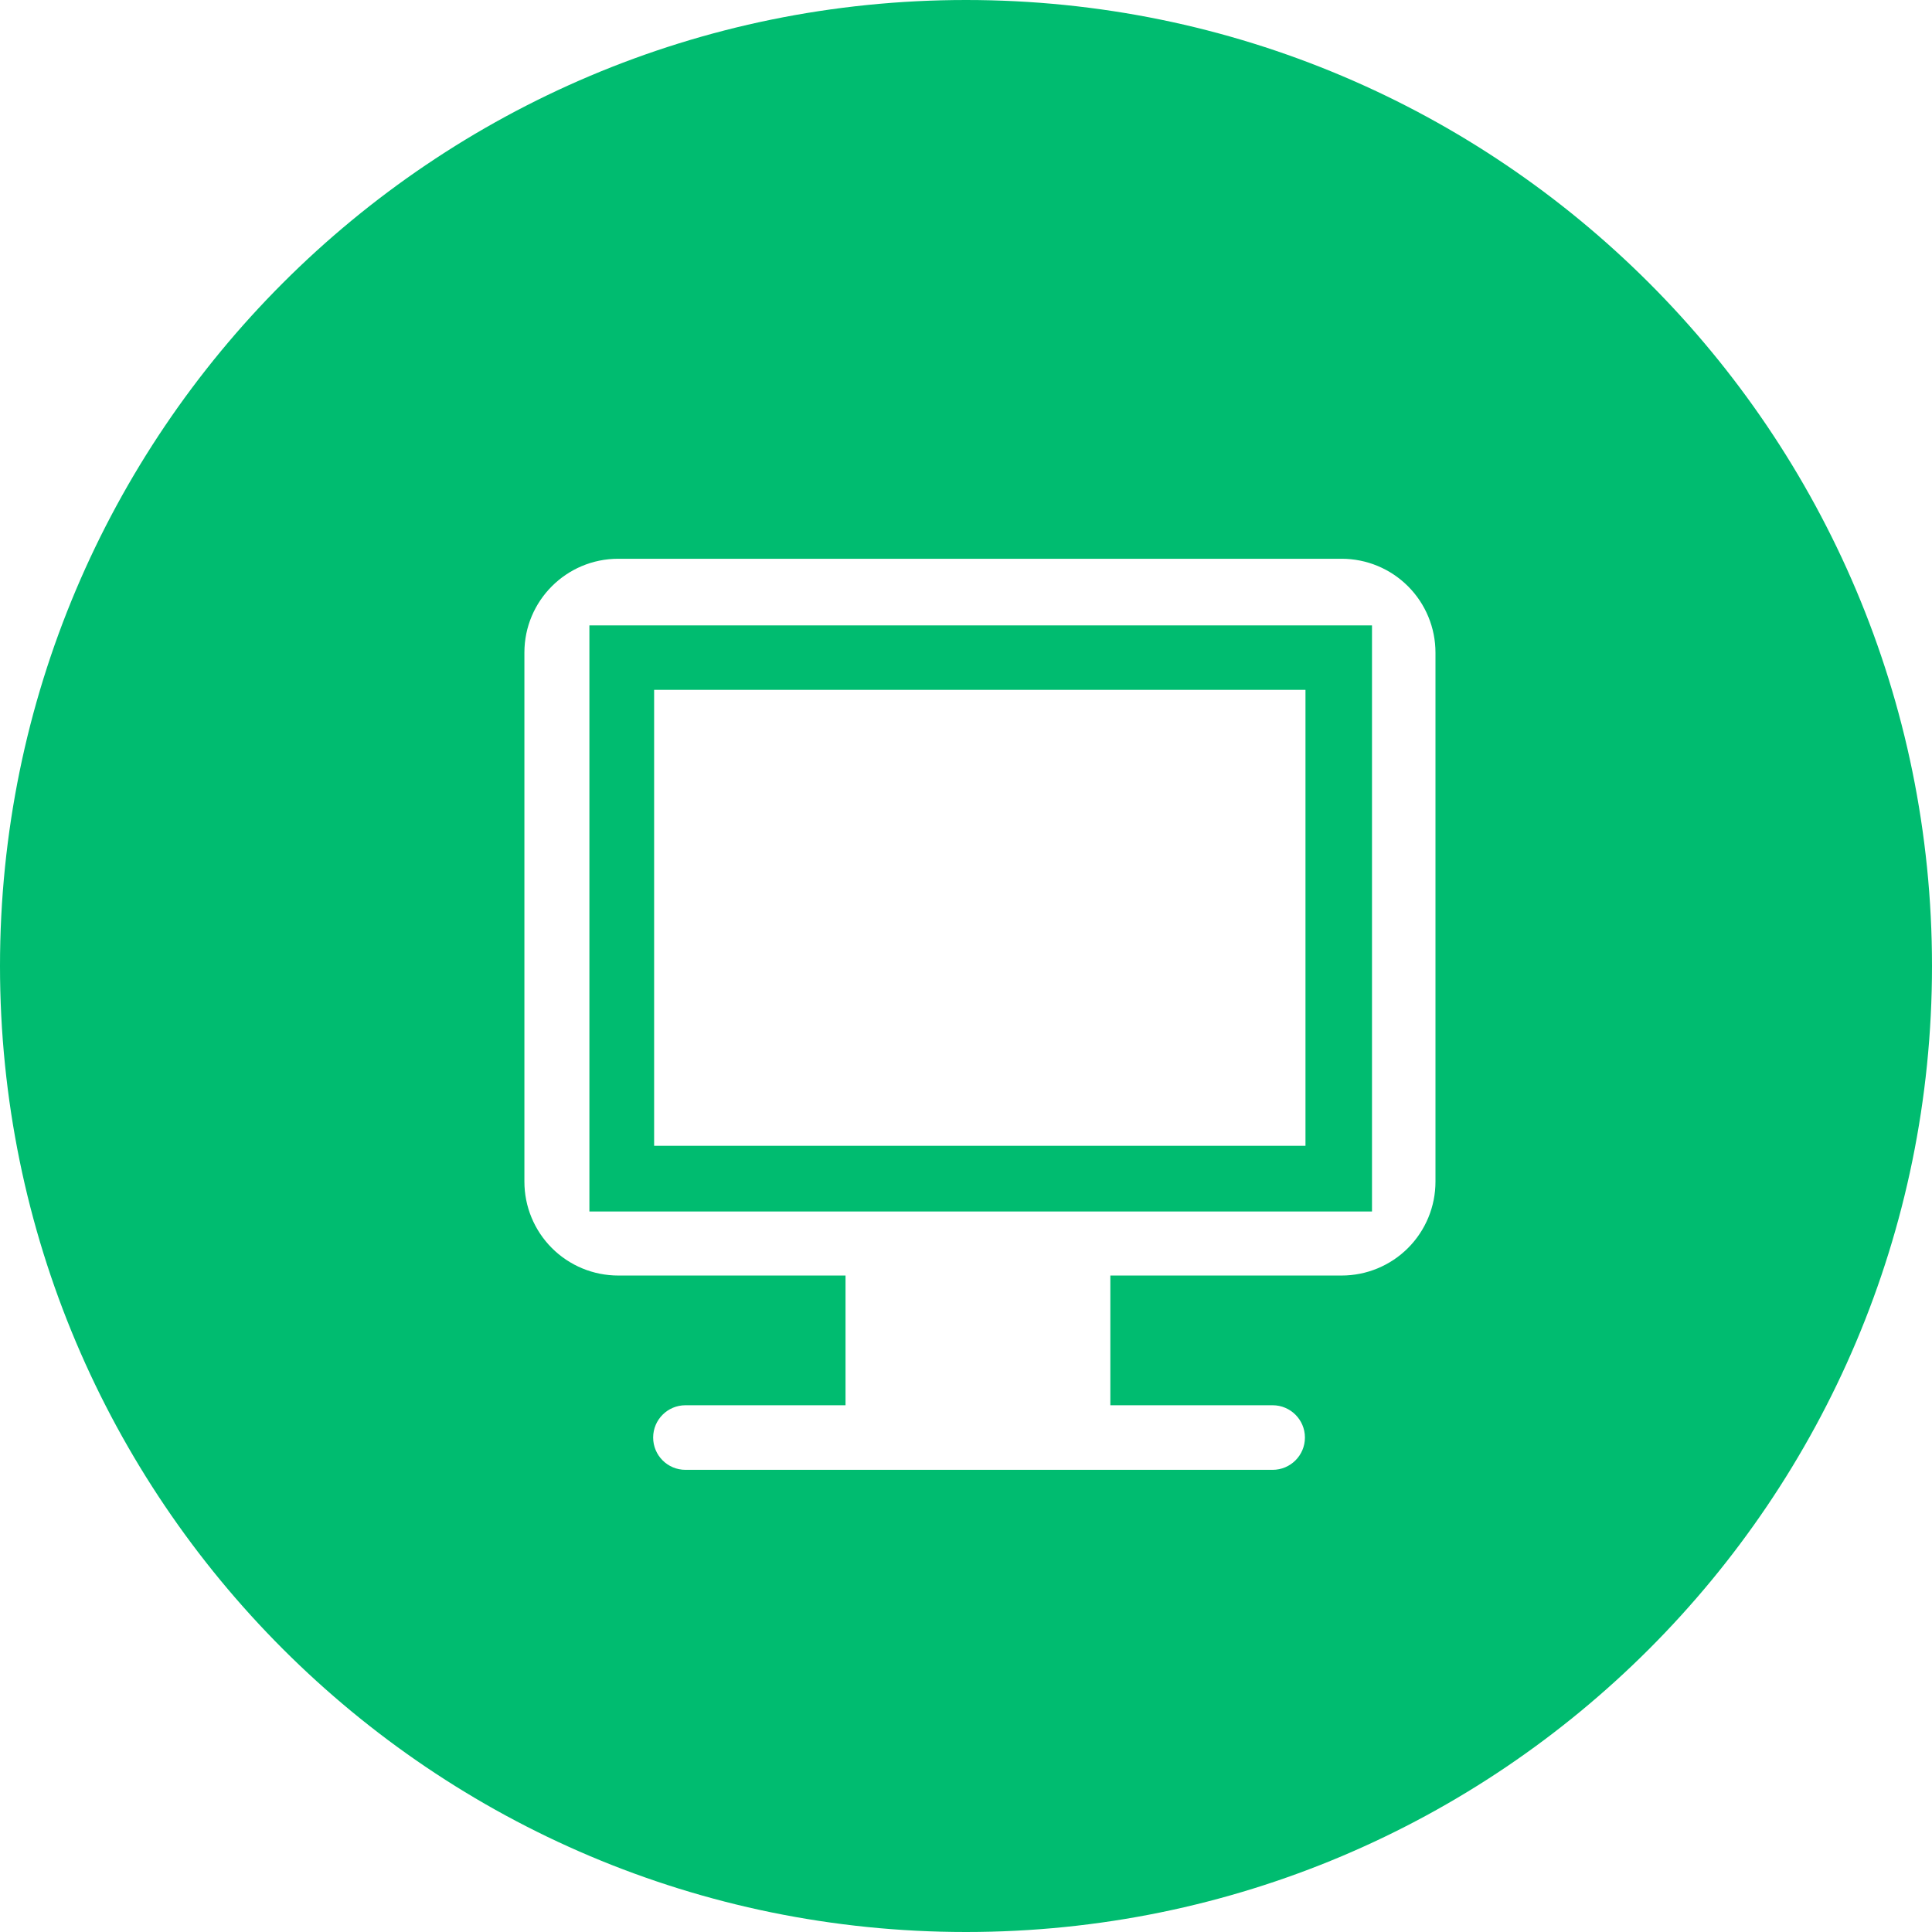
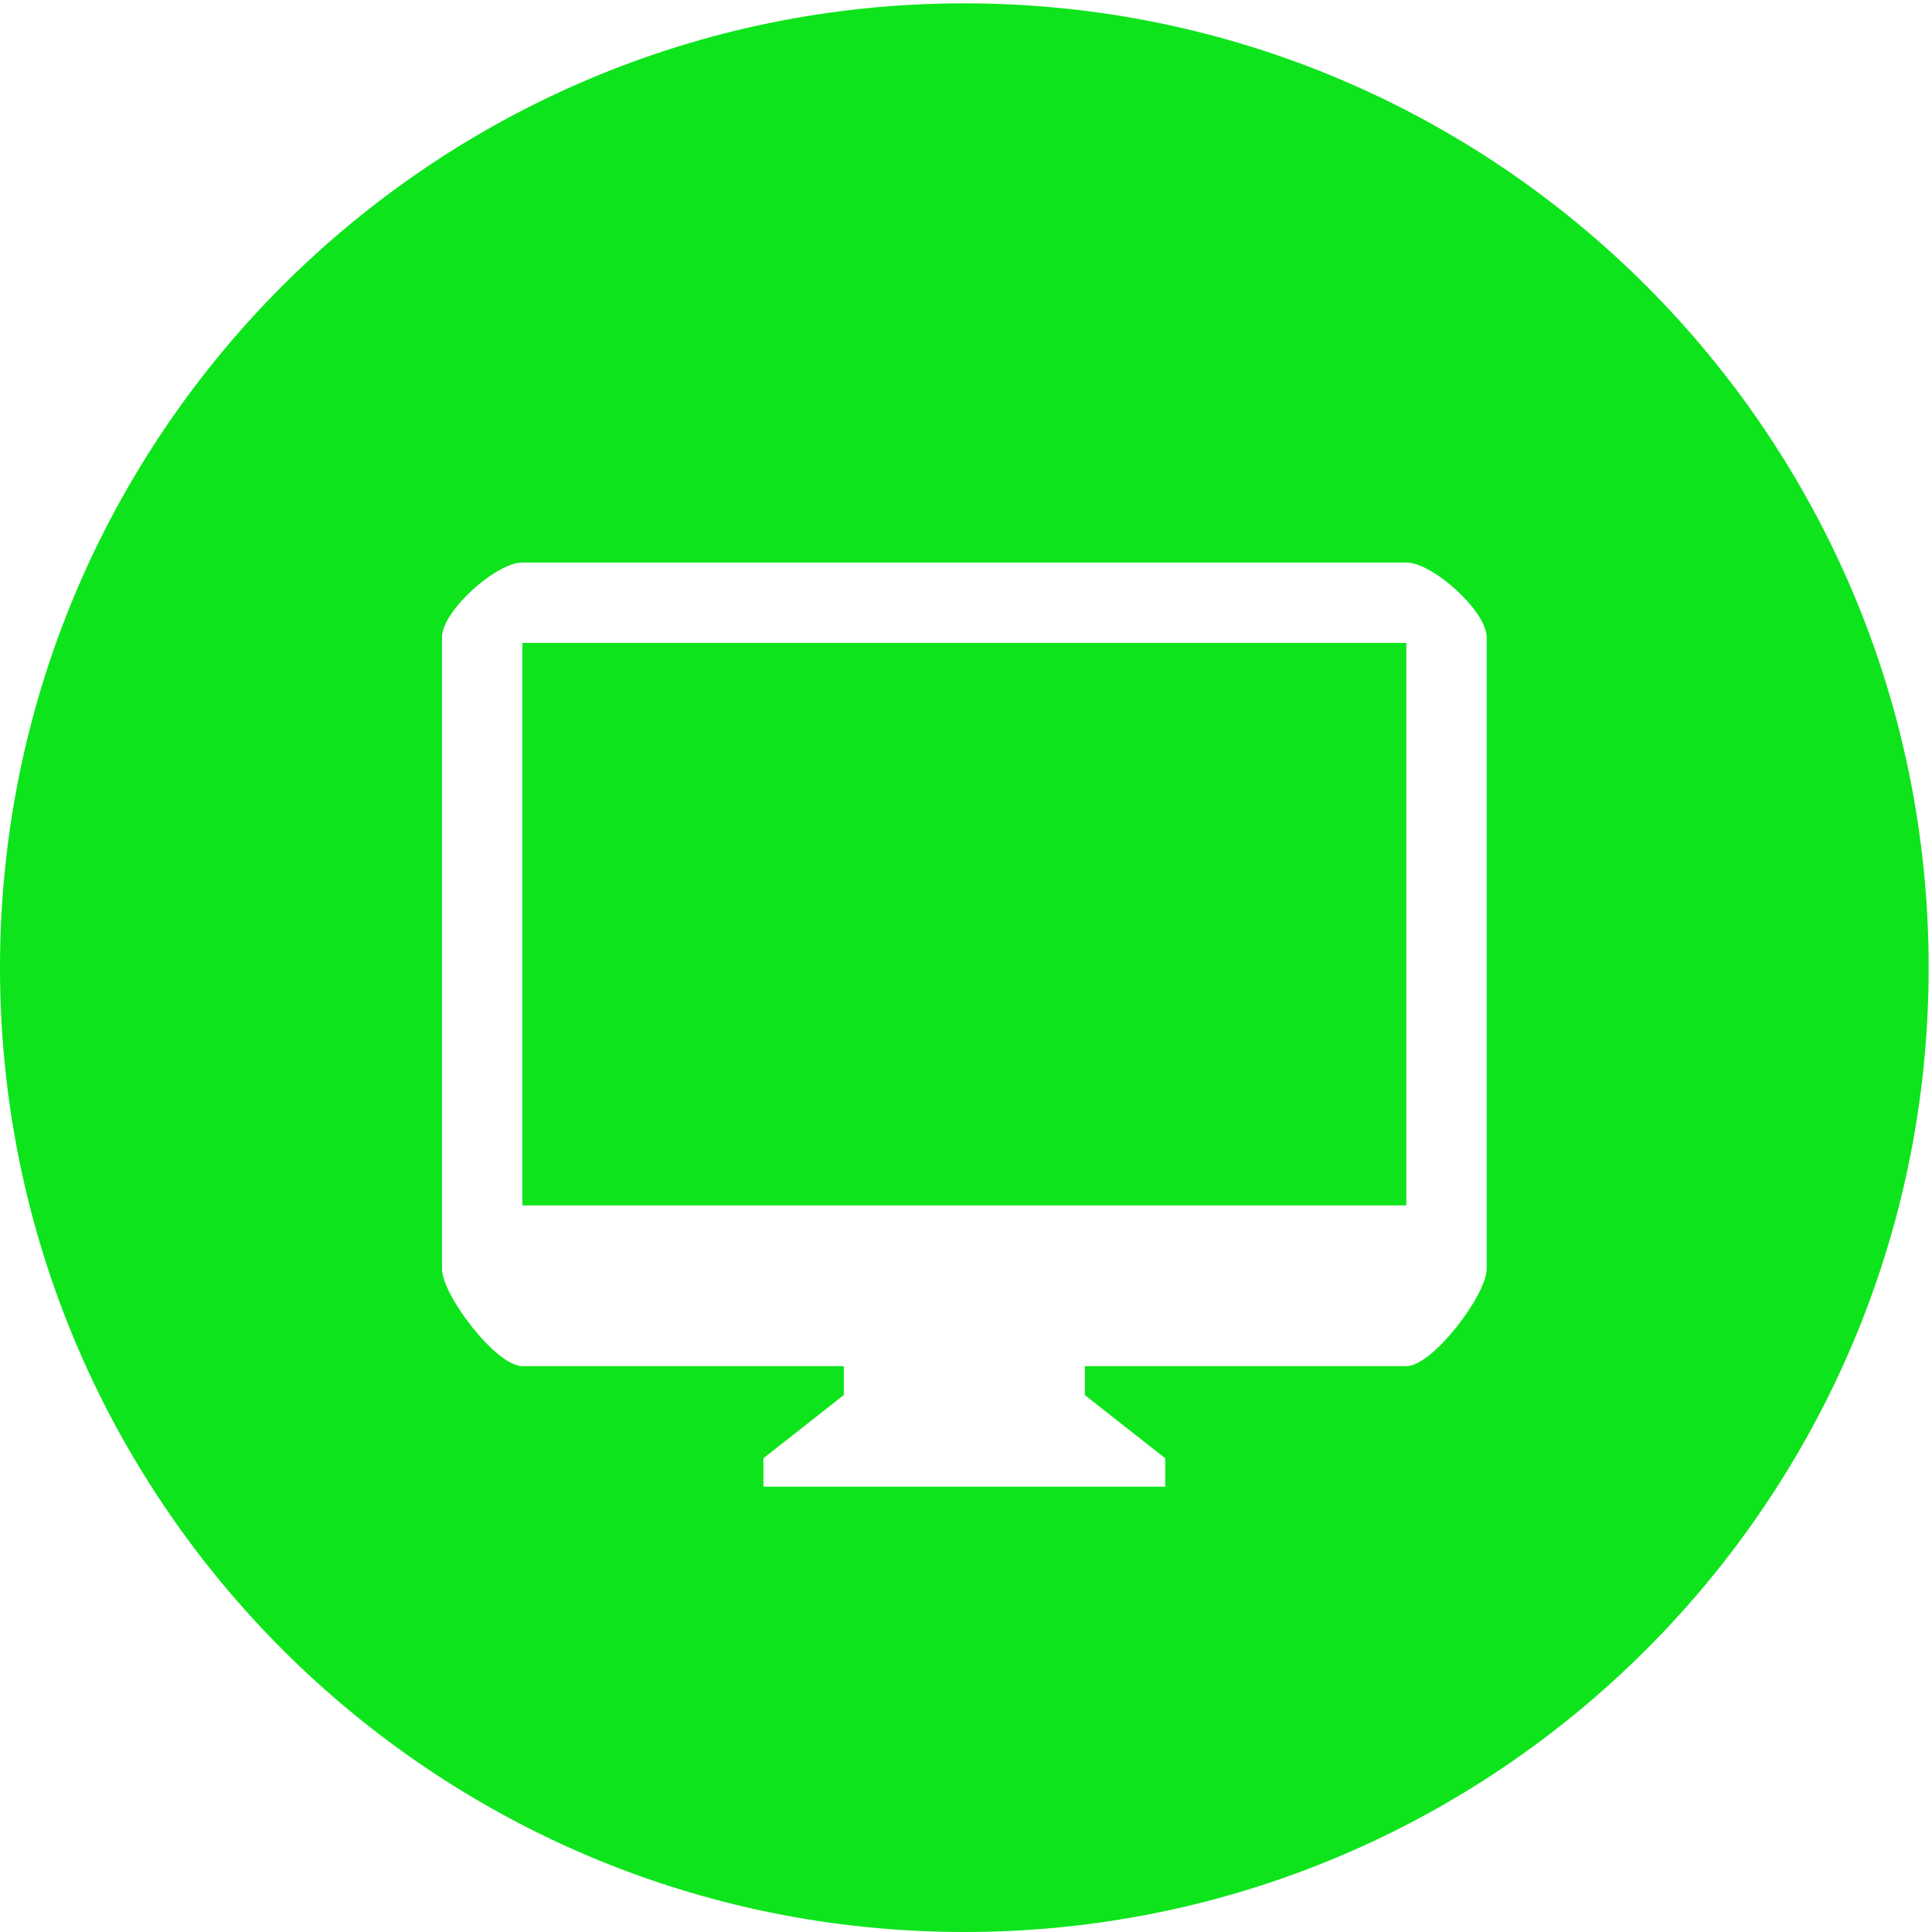
- <svg xmlns="http://www.w3.org/2000/svg" t="1719764355721" class="icon" viewBox="0 0 1024 1024" version="1.1" p-id="34051" width="200" height="200">
-   <path d="M512 0a512 512 0 1 1 0 1024A512 512 0 0 1 512 0z m199.095 296.155H327.68a49.737 49.737 0 0 0-49.737 49.737v280.357a49.737 49.737 0 0 0 49.737 49.81h120.466v68.754H363.301a17.115 17.115 0 0 0 0 34.231h311.223a17.115 17.115 0 0 0 0-34.231H588.507v-68.754h122.587a49.737 49.737 0 0 0 49.737-49.81V345.966a49.737 49.737 0 0 0-49.737-49.81z m16.091 35.328v310.638H312.393V331.483h414.793z m-35.182 34.158H346.697v241.664h345.234V365.641z" fill="#00BC70" p-id="34052" />
+ <svg xmlns="http://www.w3.org/2000/svg" t="1719843722868" class="icon" viewBox="0 0 1024 1024" version="1.1" p-id="226927" width="200" height="200">
+   <path d="M276.855 340.744h468.523v298.151H276.855z" fill="#0ee41c" p-id="226928" />
+   <path d="M511.116 1.768c-282.285 0-511.116 228.831-511.116 511.116s228.831 511.116 511.116 511.116 511.116-228.831 511.116-511.116c0-282.264-228.831-511.116-511.116-511.116z m276.855 670.712C787.971 686.344 759.284 724.081 745.42 724.081H575.006v15.355l42.593 33.478V787.971H404.634v-15.078l42.593-33.478V724.081h-170.415C262.927 724.081 234.262 686.344 234.262 672.48V337.763c0-13.864 28.665-39.612 42.55-39.612h468.608C759.284 298.151 787.971 323.899 787.971 337.763v334.717z" fill="#0ee41c" p-id="226929" />
</svg>
